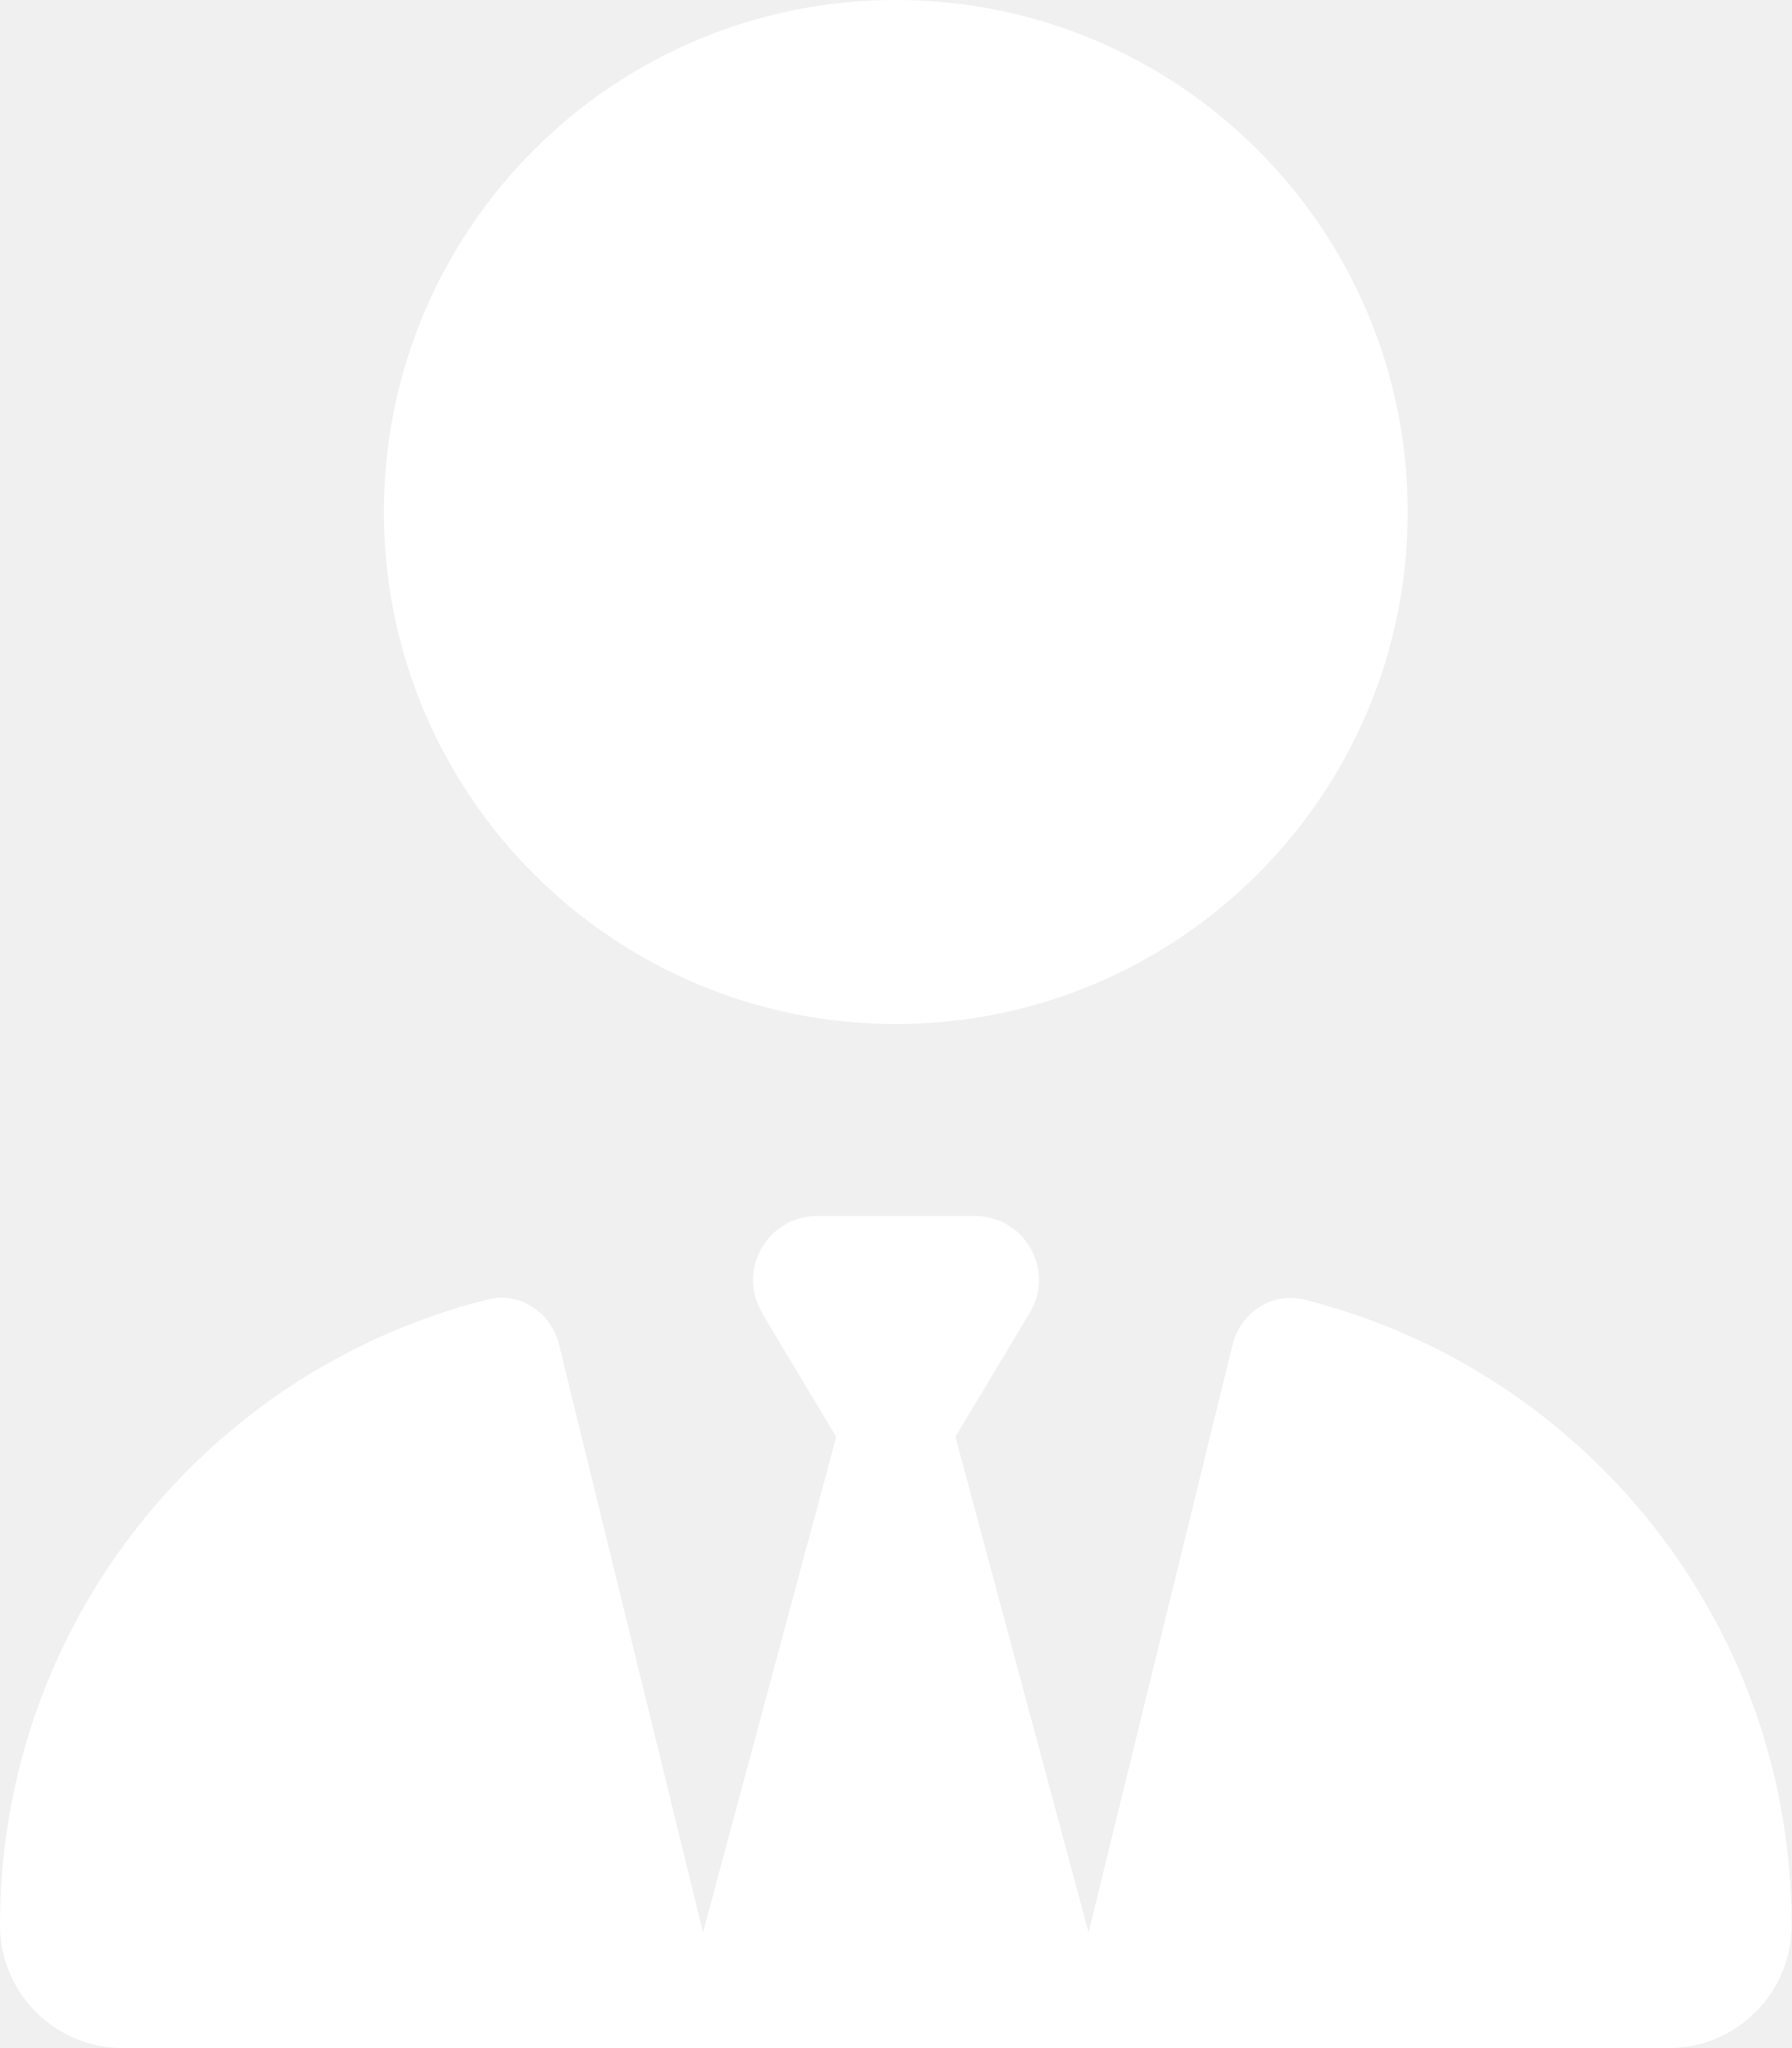
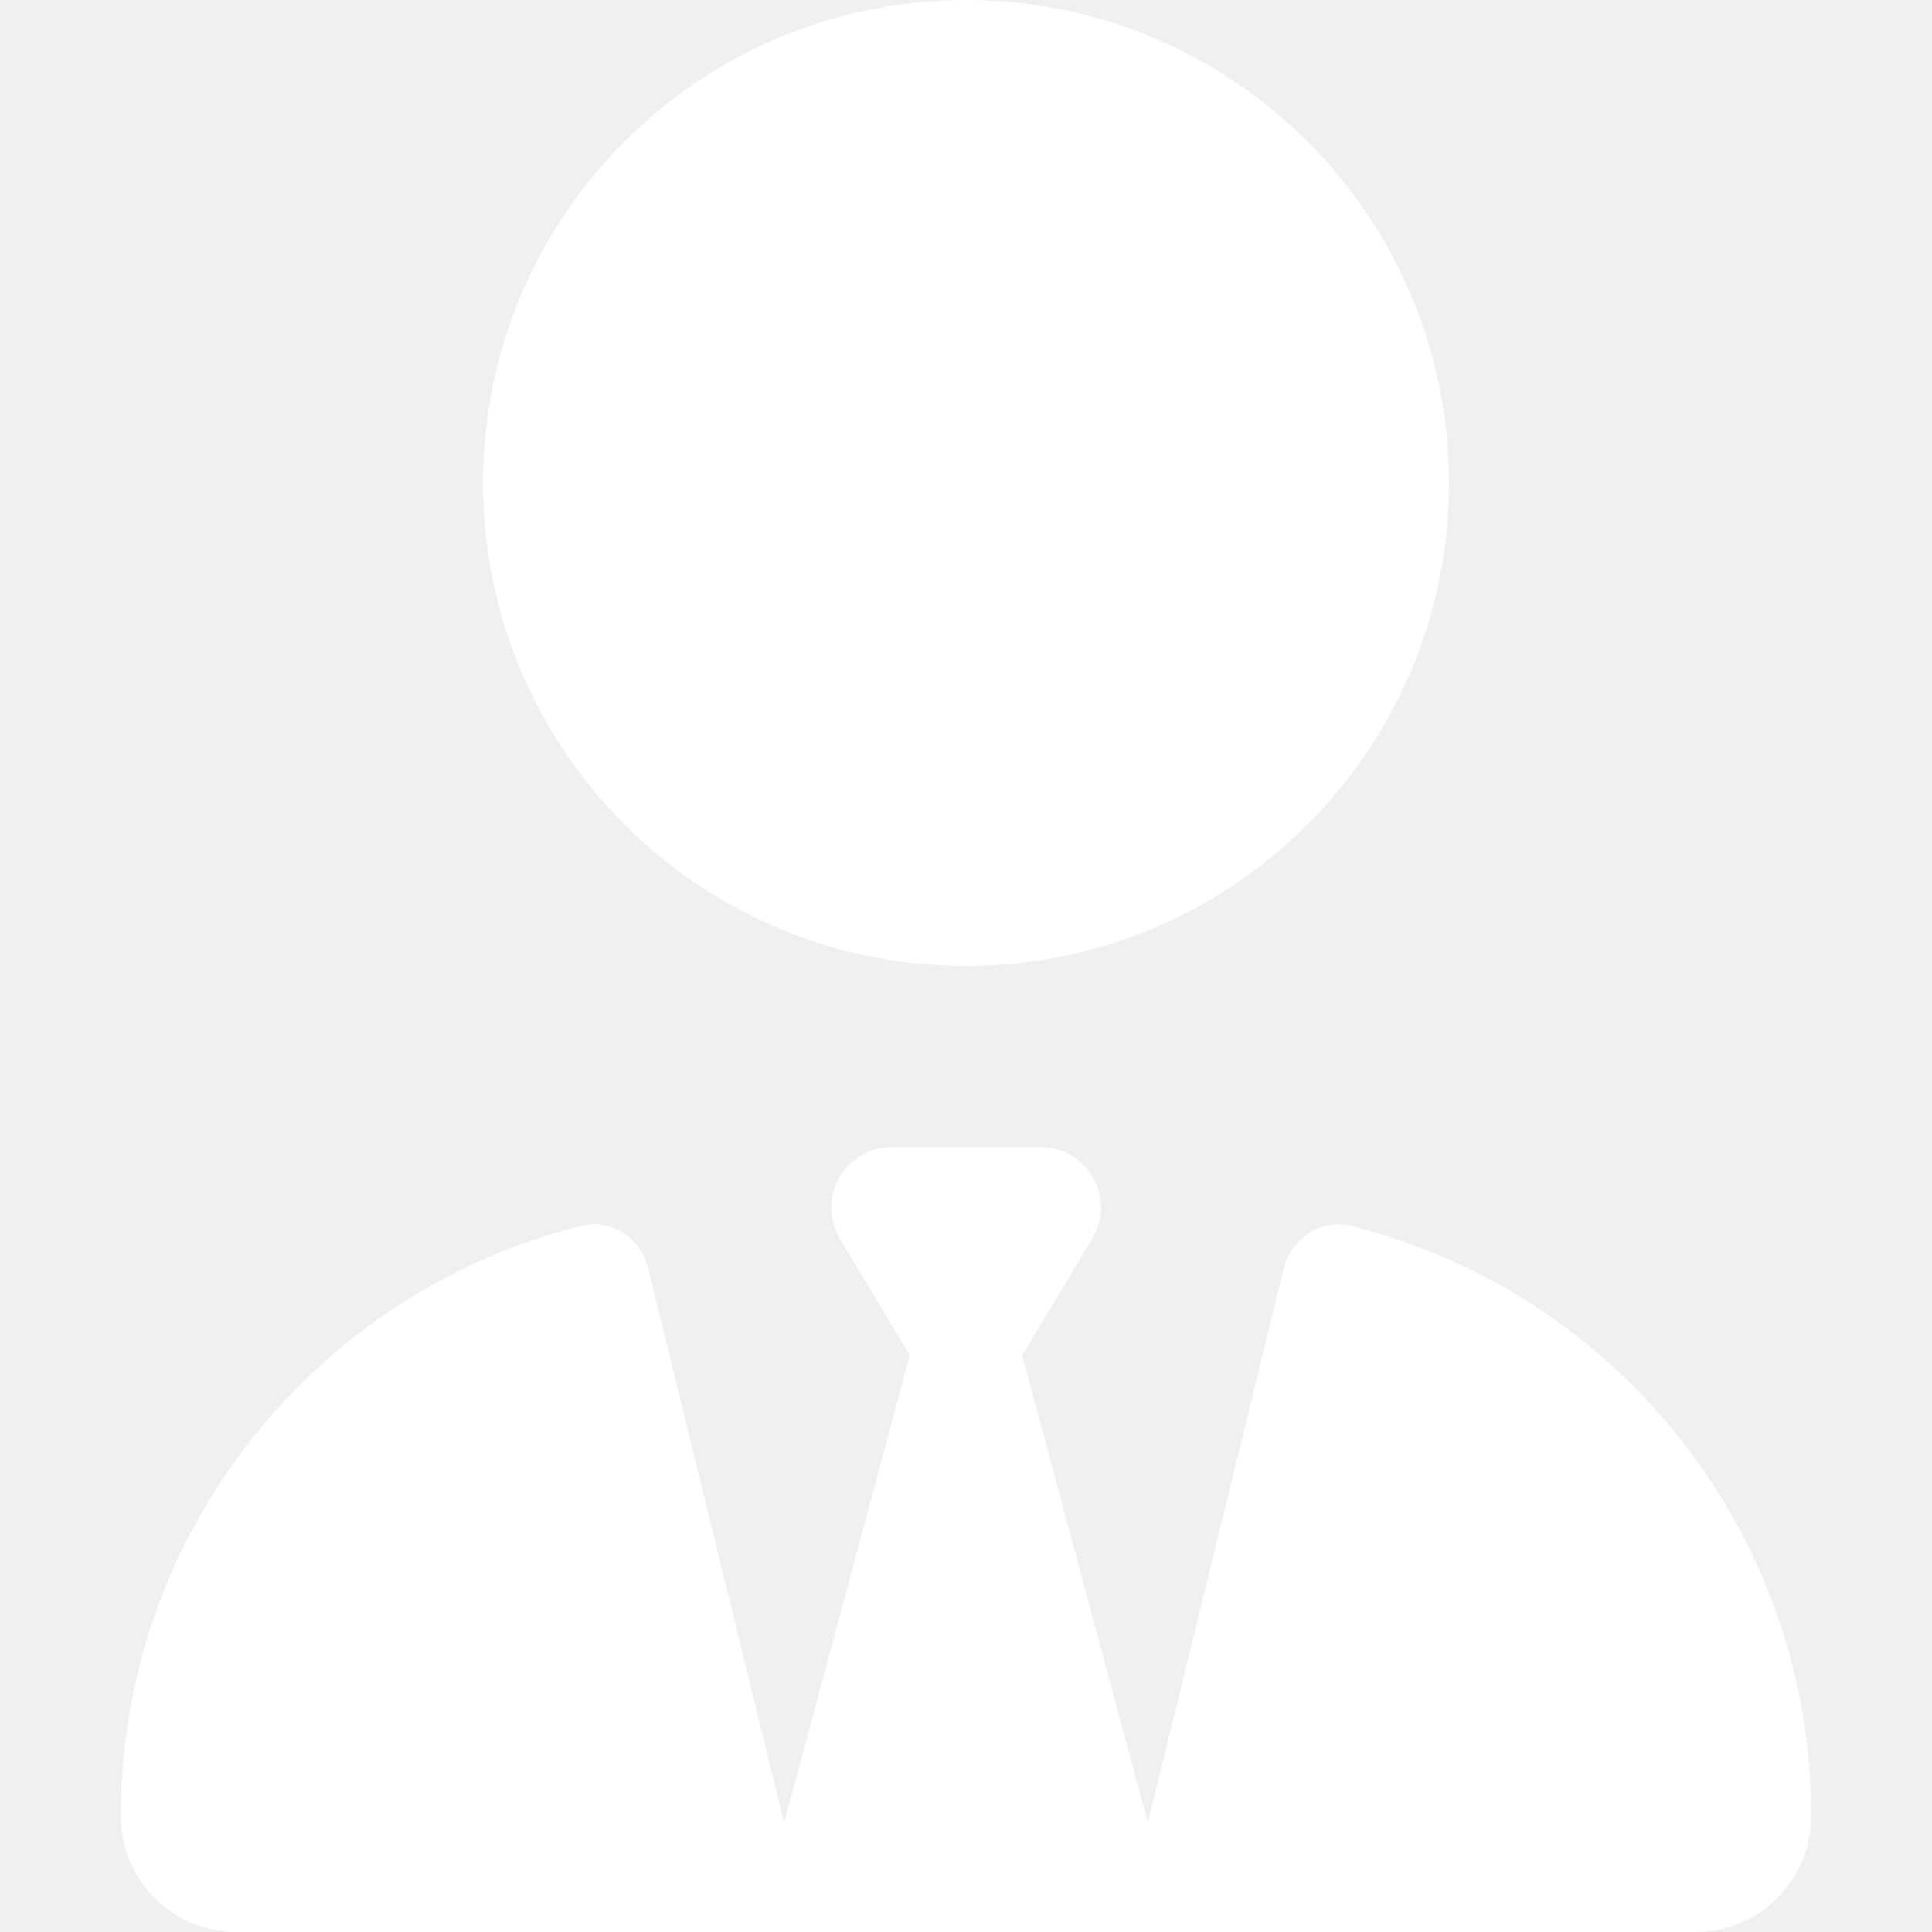
- <svg xmlns="http://www.w3.org/2000/svg" viewBox="0 0 448 512">
-   <path fill="#ffffff" d="M96 128a128 128 0 1 0 256 0A128 128 0 1 0 96 128zm94.5 200.2l18.6 31L175.8 483.1l-36-146.9c-2-8.1-9.8-13.4-17.9-11.3C51.9 342.4 0 405.8 0 481.3c0 17 13.8 30.7 30.7 30.7l131.7 0c0 0 0 0 .1 0l5.5 0 112 0 5.5 0c0 0 0 0 .1 0l131.7 0c17 0 30.7-13.8 30.7-30.7c0-75.5-51.9-138.9-121.9-156.4c-8.1-2-15.9 3.3-17.9 11.3l-36 146.9L238.9 359.2l18.6-31c6.4-10.7-1.3-24.2-13.7-24.2L224 304l-19.7 0c-12.4 0-20.1 13.6-13.7 24.2z" />
+ <svg xmlns="http://www.w3.org/2000/svg" viewBox="0 0 512 512">
+   <g transform="translate(32, 0)">
+     <path fill="#ffffff" d="M96 128a128 128 0 1 0 256 0A128 128 0 1 0 96 128zm94.5 200.2l18.6 31L175.8 483.1l-36-146.9c-2-8.1-9.8-13.4-17.9-11.3C51.9 342.4 0 405.8 0 481.3c0 17 13.8 30.7 30.7 30.7l131.7 0c0 0 0 0 .1 0l5.5 0 112 0 5.5 0c0 0 0 0 .1 0l131.7 0c17 0 30.7-13.8 30.7-30.7c0-75.5-51.9-138.9-121.9-156.4c-8.1-2-15.9 3.3-17.9 11.3l-36 146.9L238.9 359.2l18.6-31c6.4-10.7-1.3-24.2-13.7-24.2L224 304l-19.7 0c-12.4 0-20.1 13.6-13.7 24.2z" />
+   </g>
</svg>
